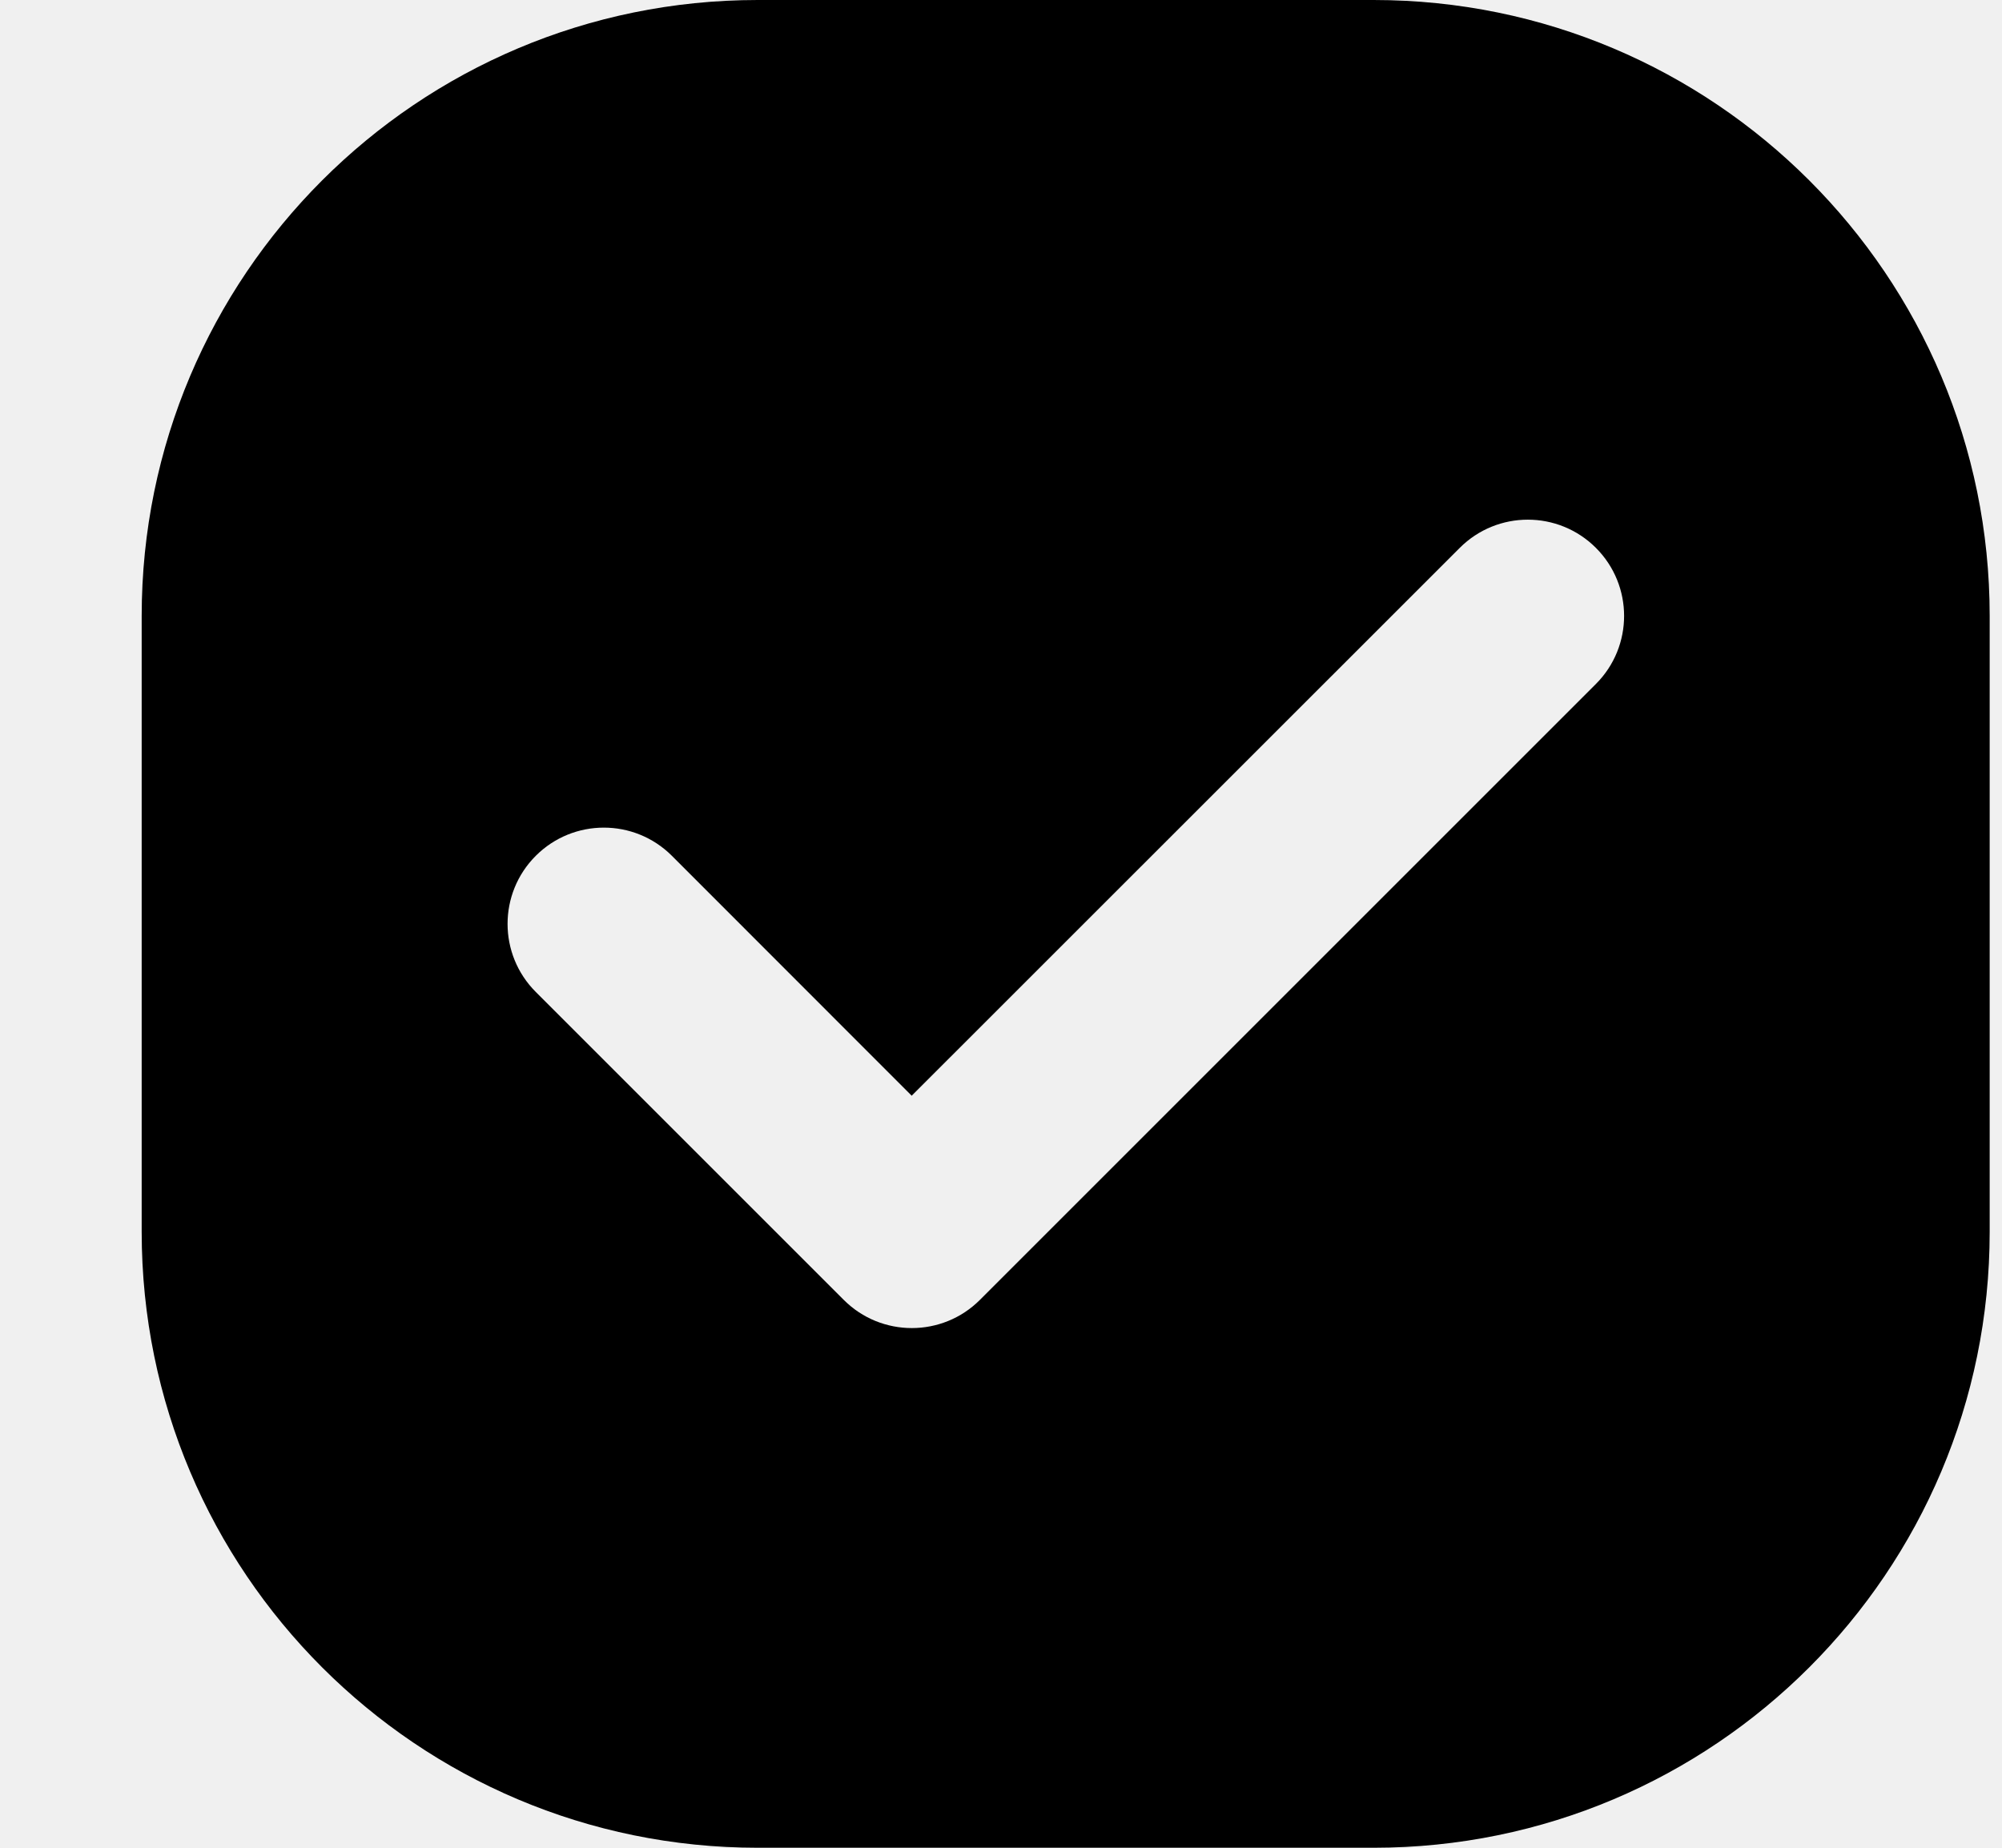
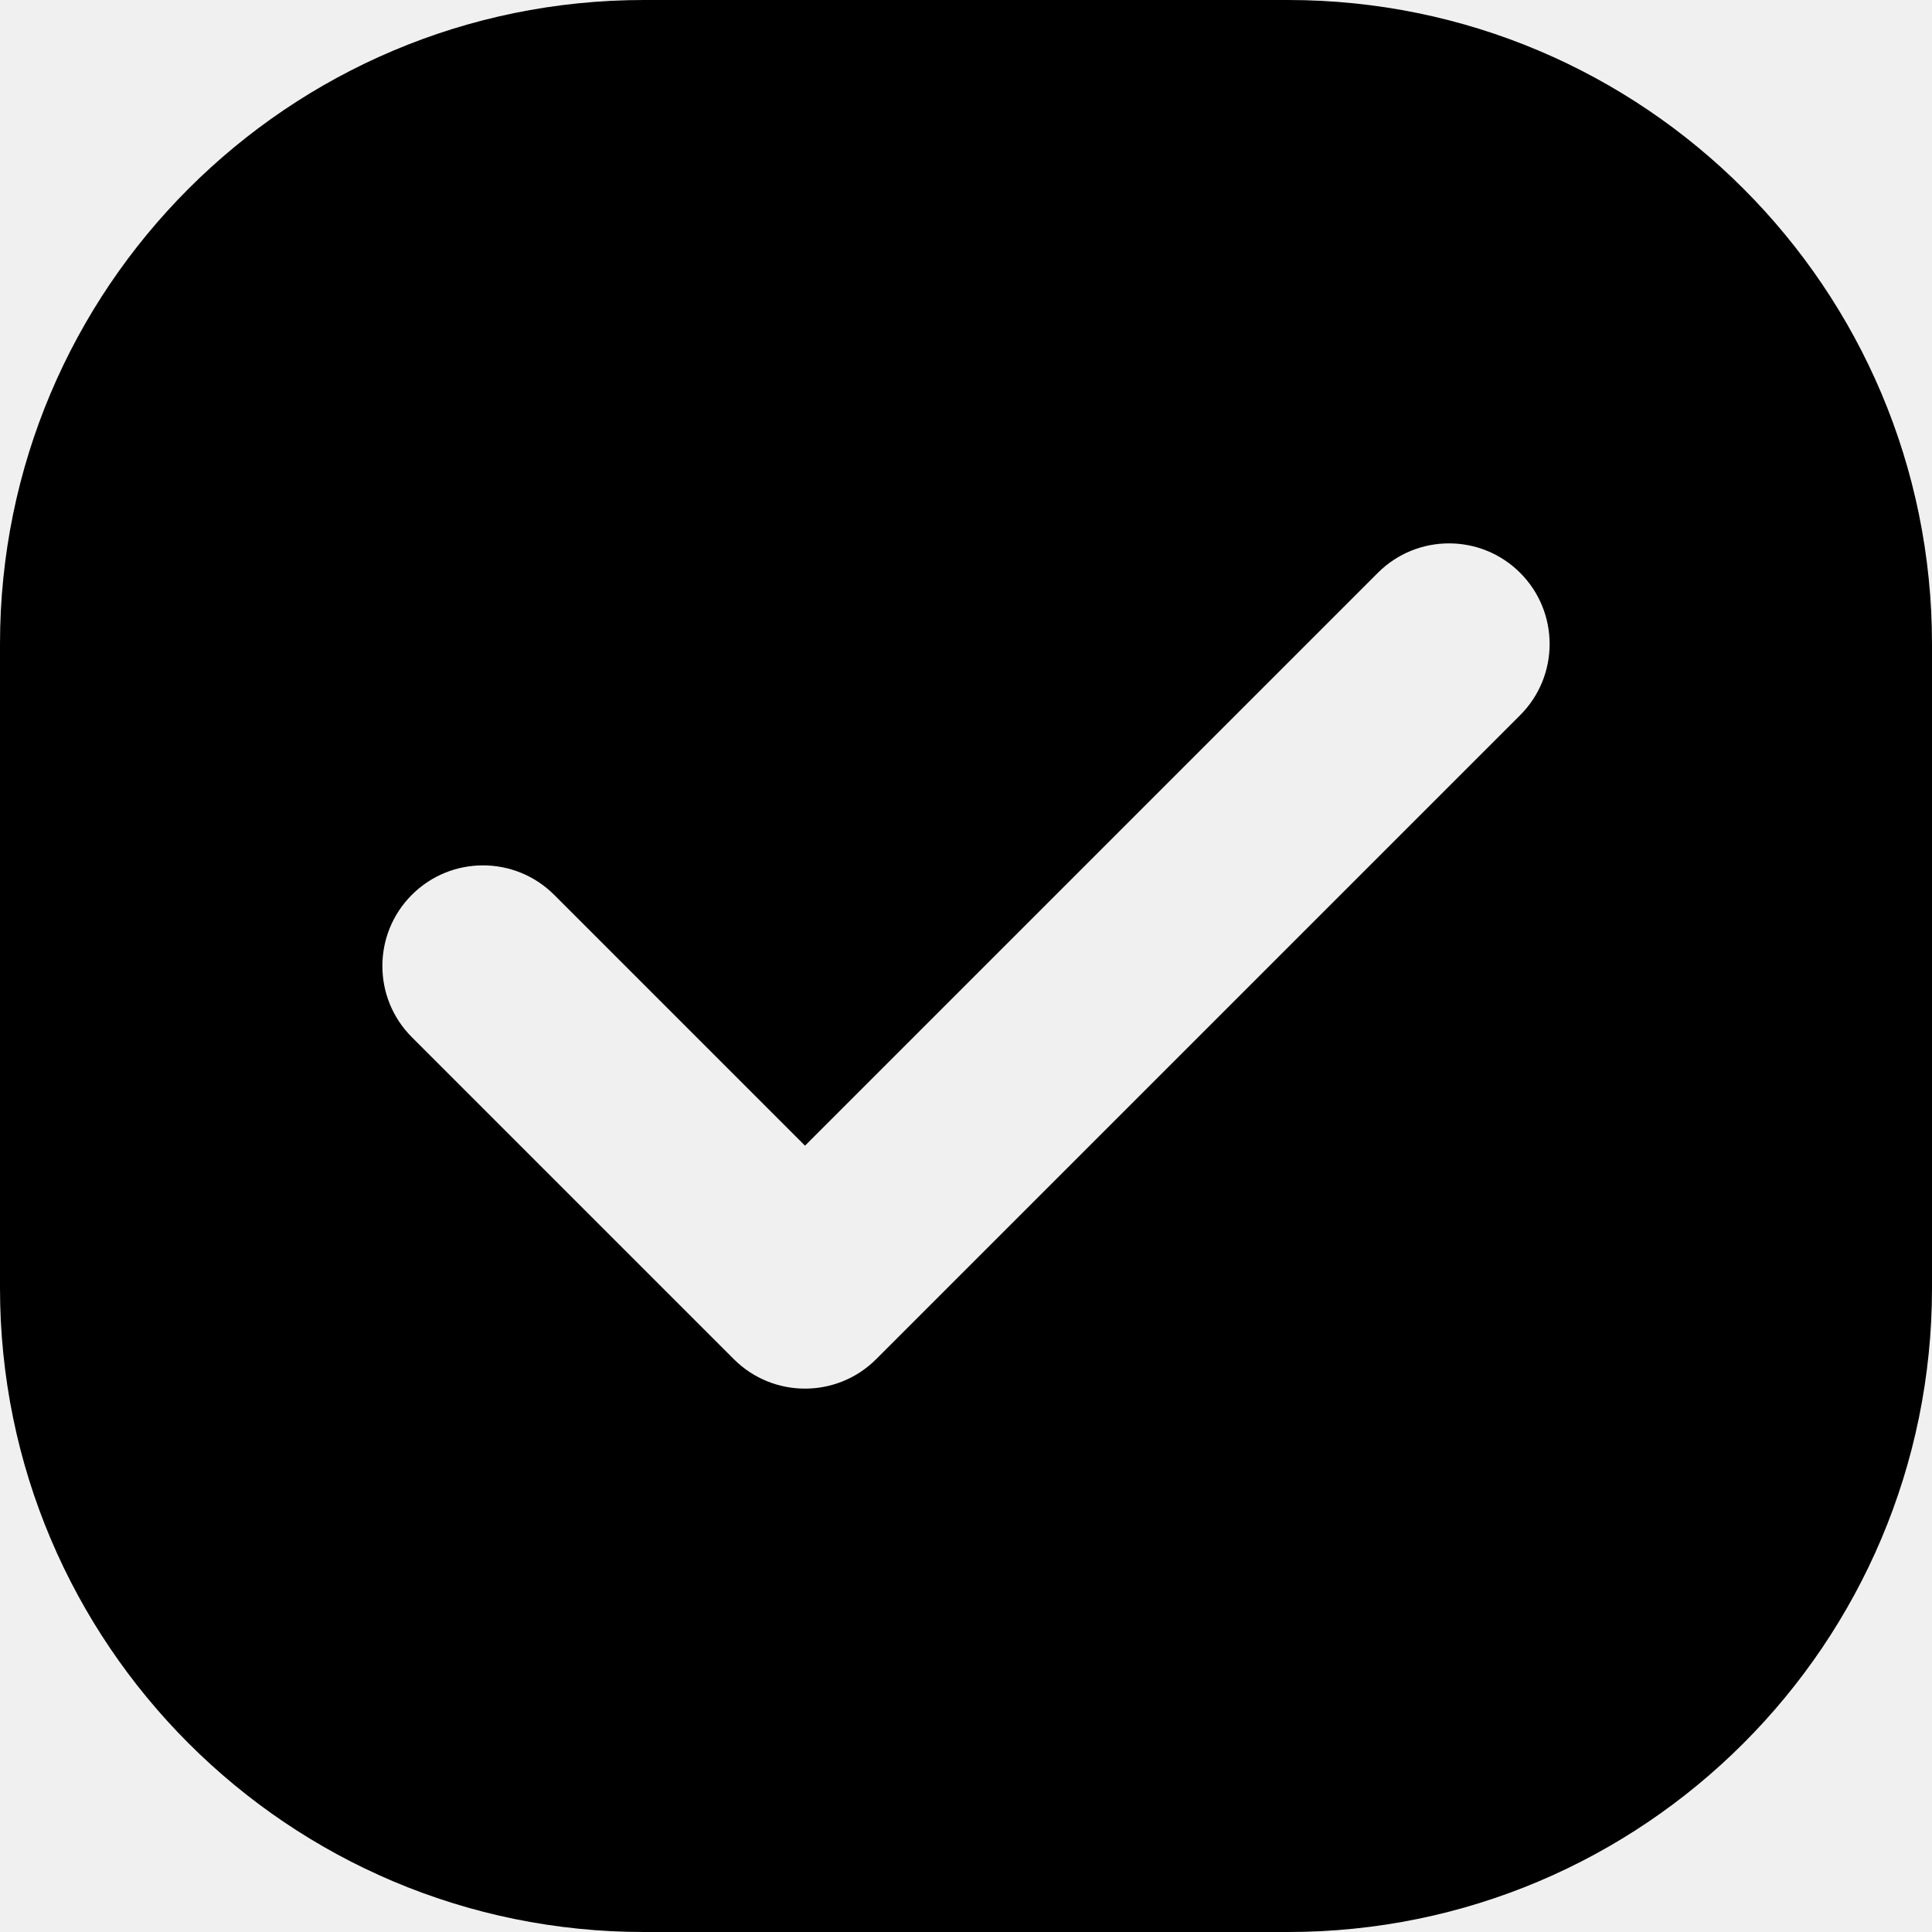
- <svg xmlns="http://www.w3.org/2000/svg" width="13" height="12" fill="none" viewBox="0 0 13 12">
-   <g clip-path="url(#a)">
-     <path fill="#000" fill-rule="evenodd" d="M4.92 0a4 4 0 0 0-4 4v4a4 4 0 0 0 4 4h4a4 4 0 0 0 4-4V4a4 4 0 0 0-4-4h-4Zm1.443 8.442 4-4a.625.625 0 1 0-.884-.884L5.92 7.116 4.363 5.558a.625.625 0 1 0-.884.884l2 2c.244.244.64.244.884 0Z" clip-rule="evenodd" />
+ <svg xmlns="http://www.w3.org/2000/svg" width="12" height="12" viewBox="0 0 12 12" fill="none">
+   <g clip-path="url(#clip0_10871_3197)">
+     <path fill-rule="evenodd" clip-rule="evenodd" d="M12 0H0V12H12V0ZM9.442 4.442C9.686 4.198 9.686 3.802 9.442 3.558C9.198 3.314 8.802 3.314 8.558 3.558L5 7.116L3.442 5.558C3.198 5.314 2.802 5.314 2.558 5.558C2.314 5.802 2.314 6.198 2.558 6.442L4.558 8.442C4.802 8.686 5.198 8.686 5.442 8.442L9.442 4.442Z" fill="black" />
  </g>
  <defs>
-     <clipPath id="a">
-       <path fill="#fff" d="M0 0h12v12H0z" transform="translate(.92)" />
+     <clipPath id="clip0_10871_3197">
+       <rect width="12" height="12" rx="4" fill="white" />
    </clipPath>
  </defs>
</svg>
